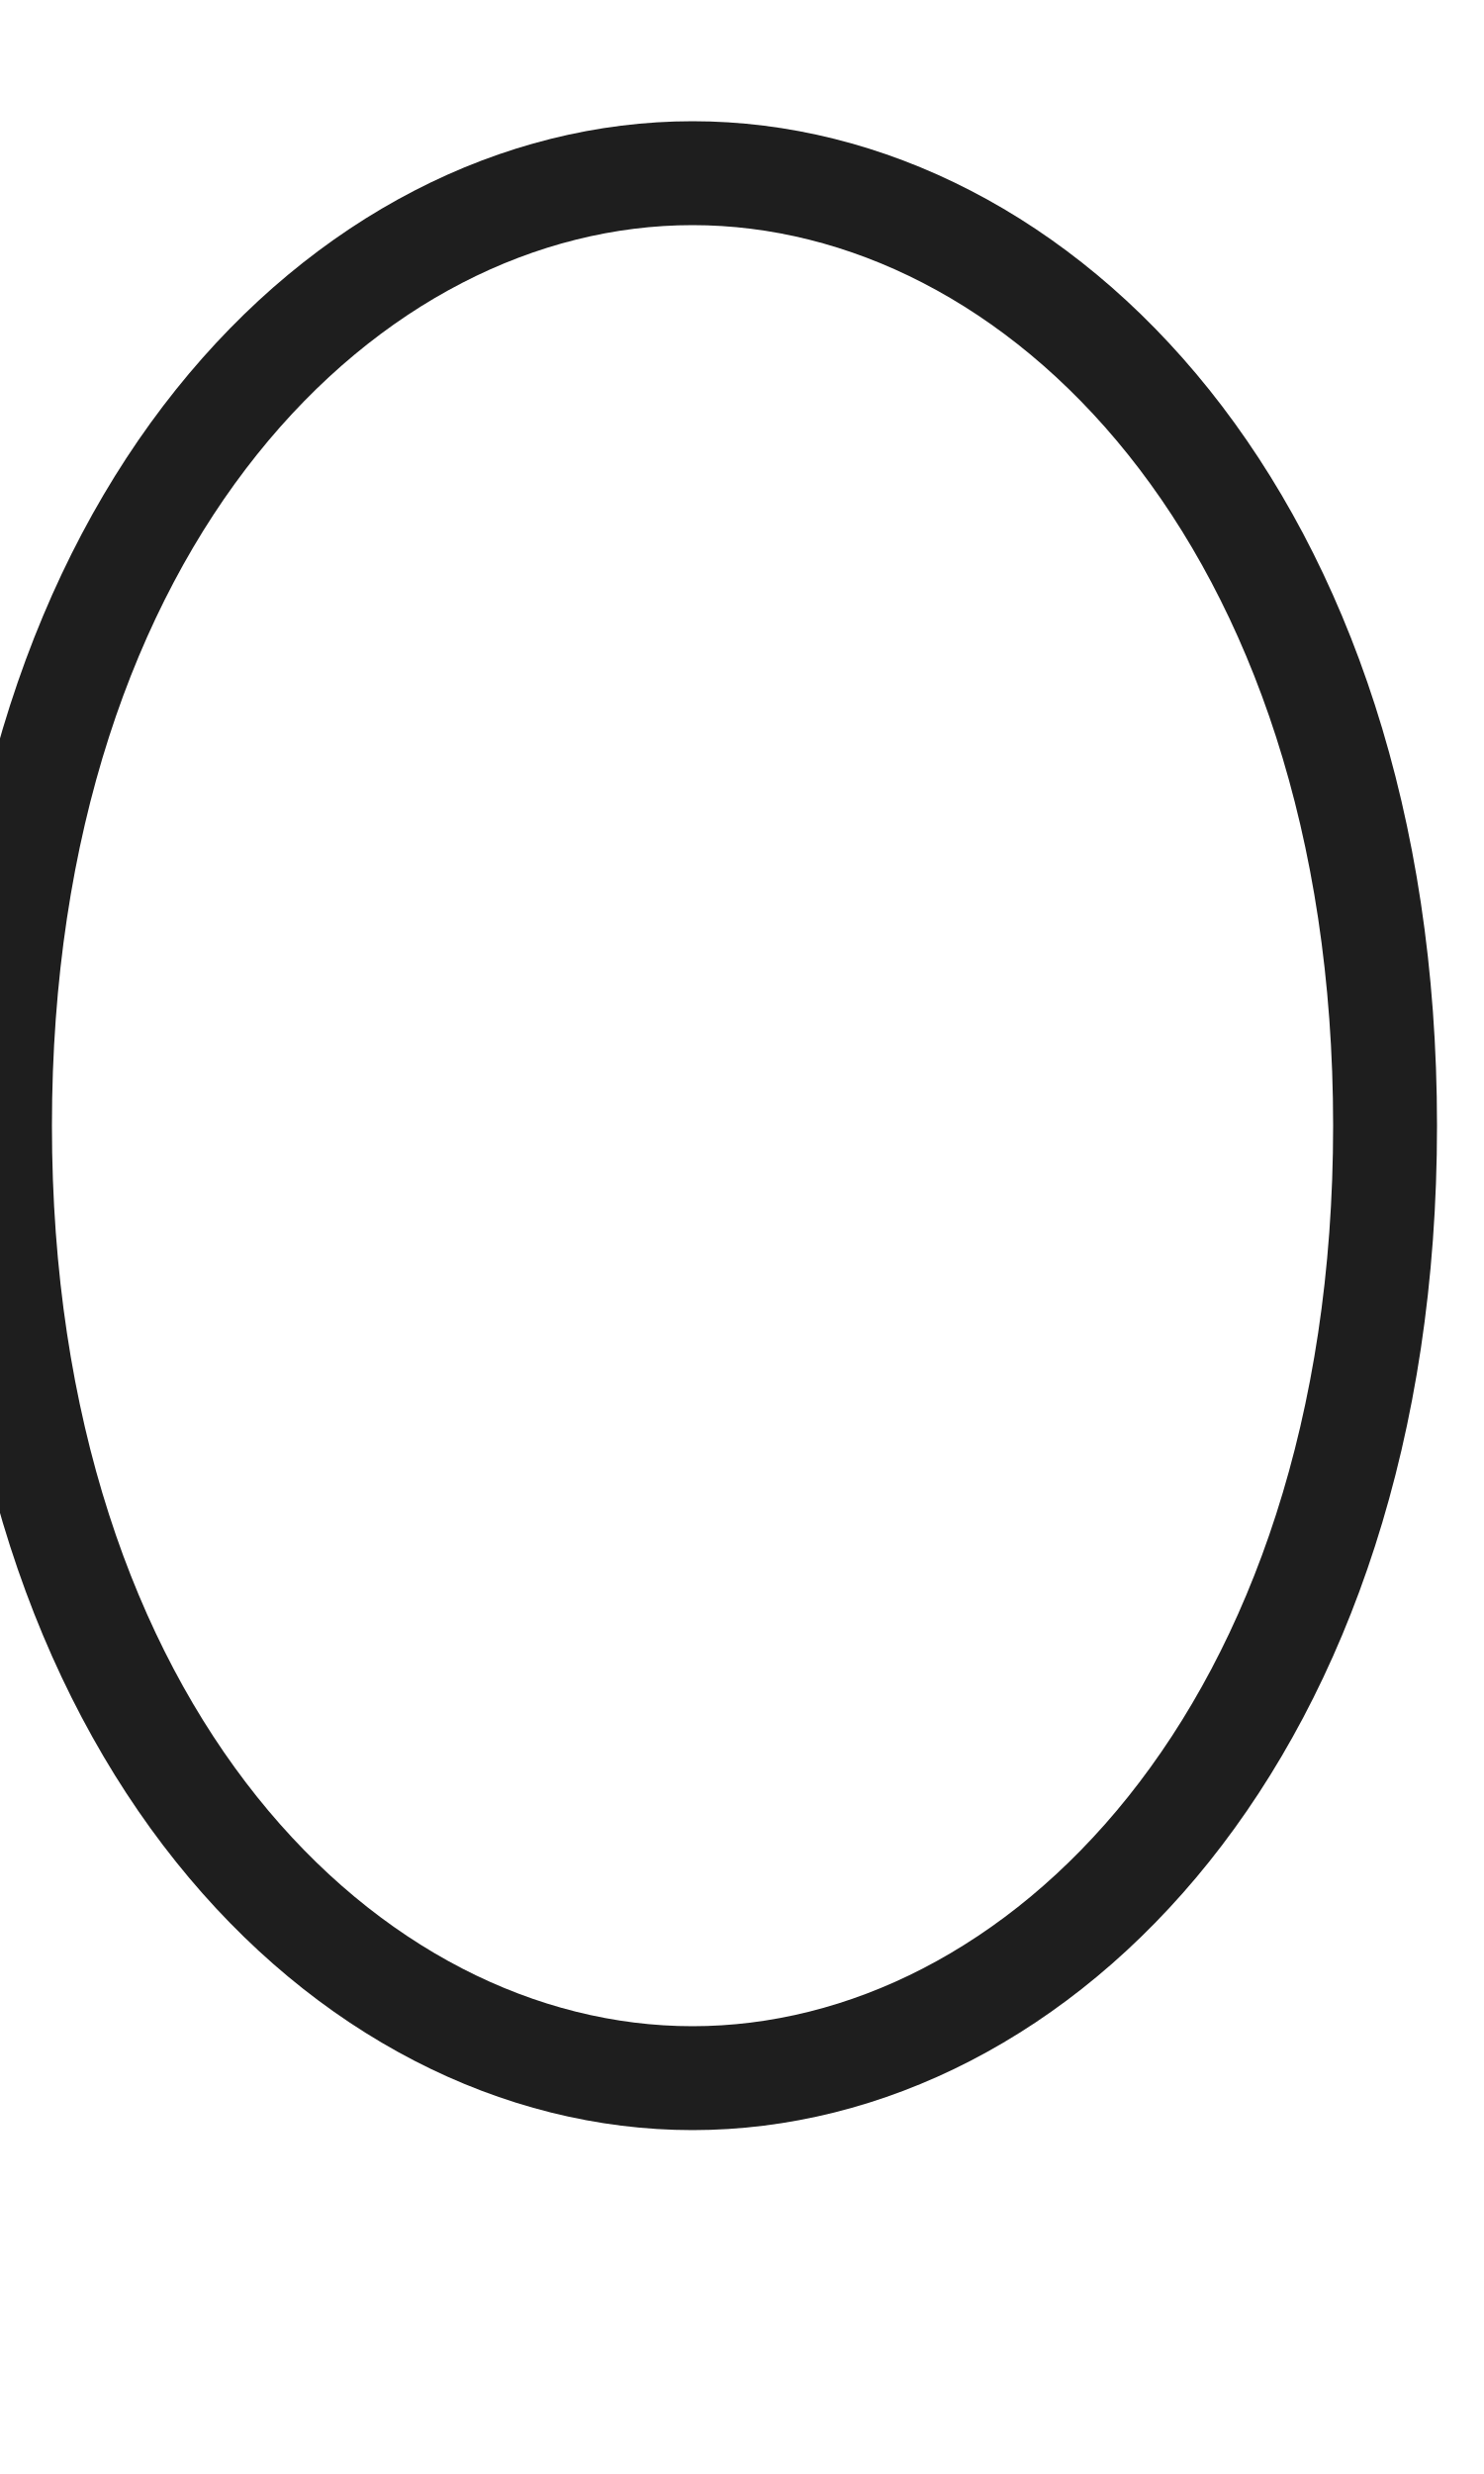
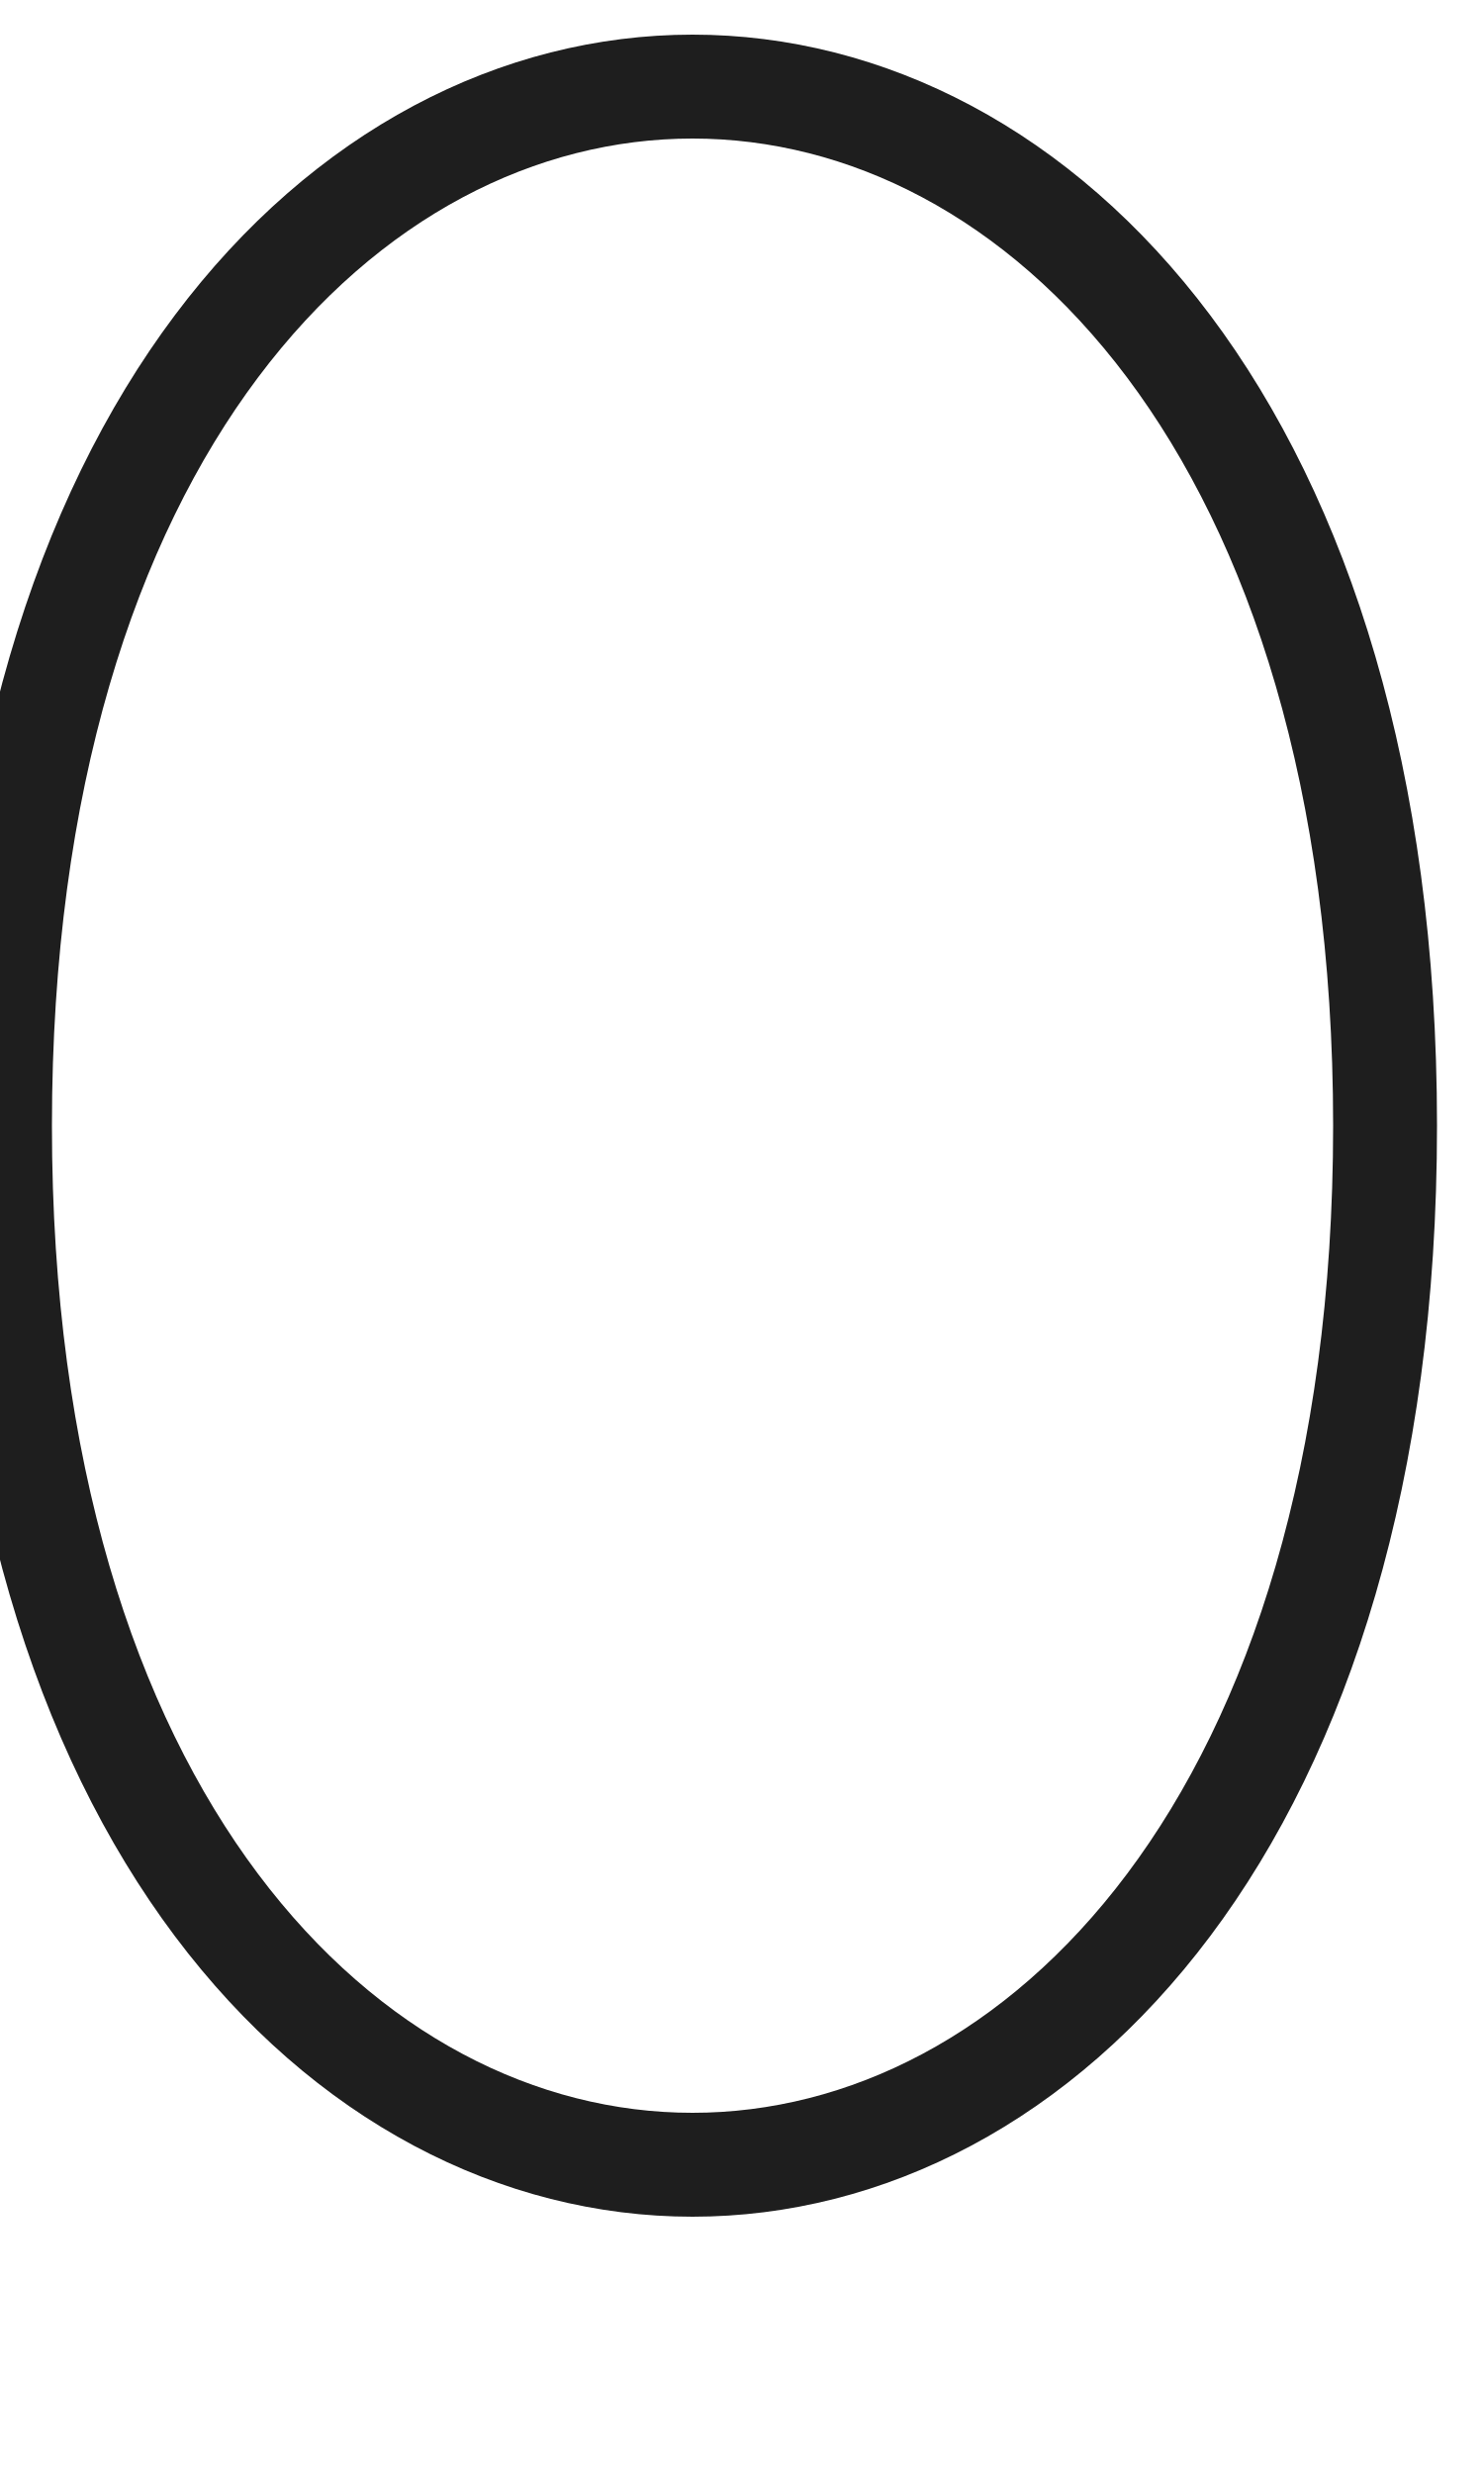
<svg xmlns="http://www.w3.org/2000/svg" viewBox="0 0 60 100" width="120" height="200">
-   <path id="zero" d="M 28 7 C 14 7 0 21 0 45.5 C 0 70 14 84 28 84 C 42 84 56 70 56 45.5 C 56 21 42 7 28 7 Z" fill="none" stroke="#1e1e1e" stroke-width="4.2" stroke-linecap="round" stroke-linejoin="round" />
+   <path id="zero" d="M 28 3.5 C 14 3.5 0 17.5 0 45.5 C 0 73.5 14 87.5 28 87.5 C 42 87.5 56 73.5 56 45.5 C 56 17.5 42 3.5 28 3.5 Z" fill="none" stroke="#1e1e1e" stroke-width="4.2" stroke-linecap="round" stroke-linejoin="round" />
</svg>
